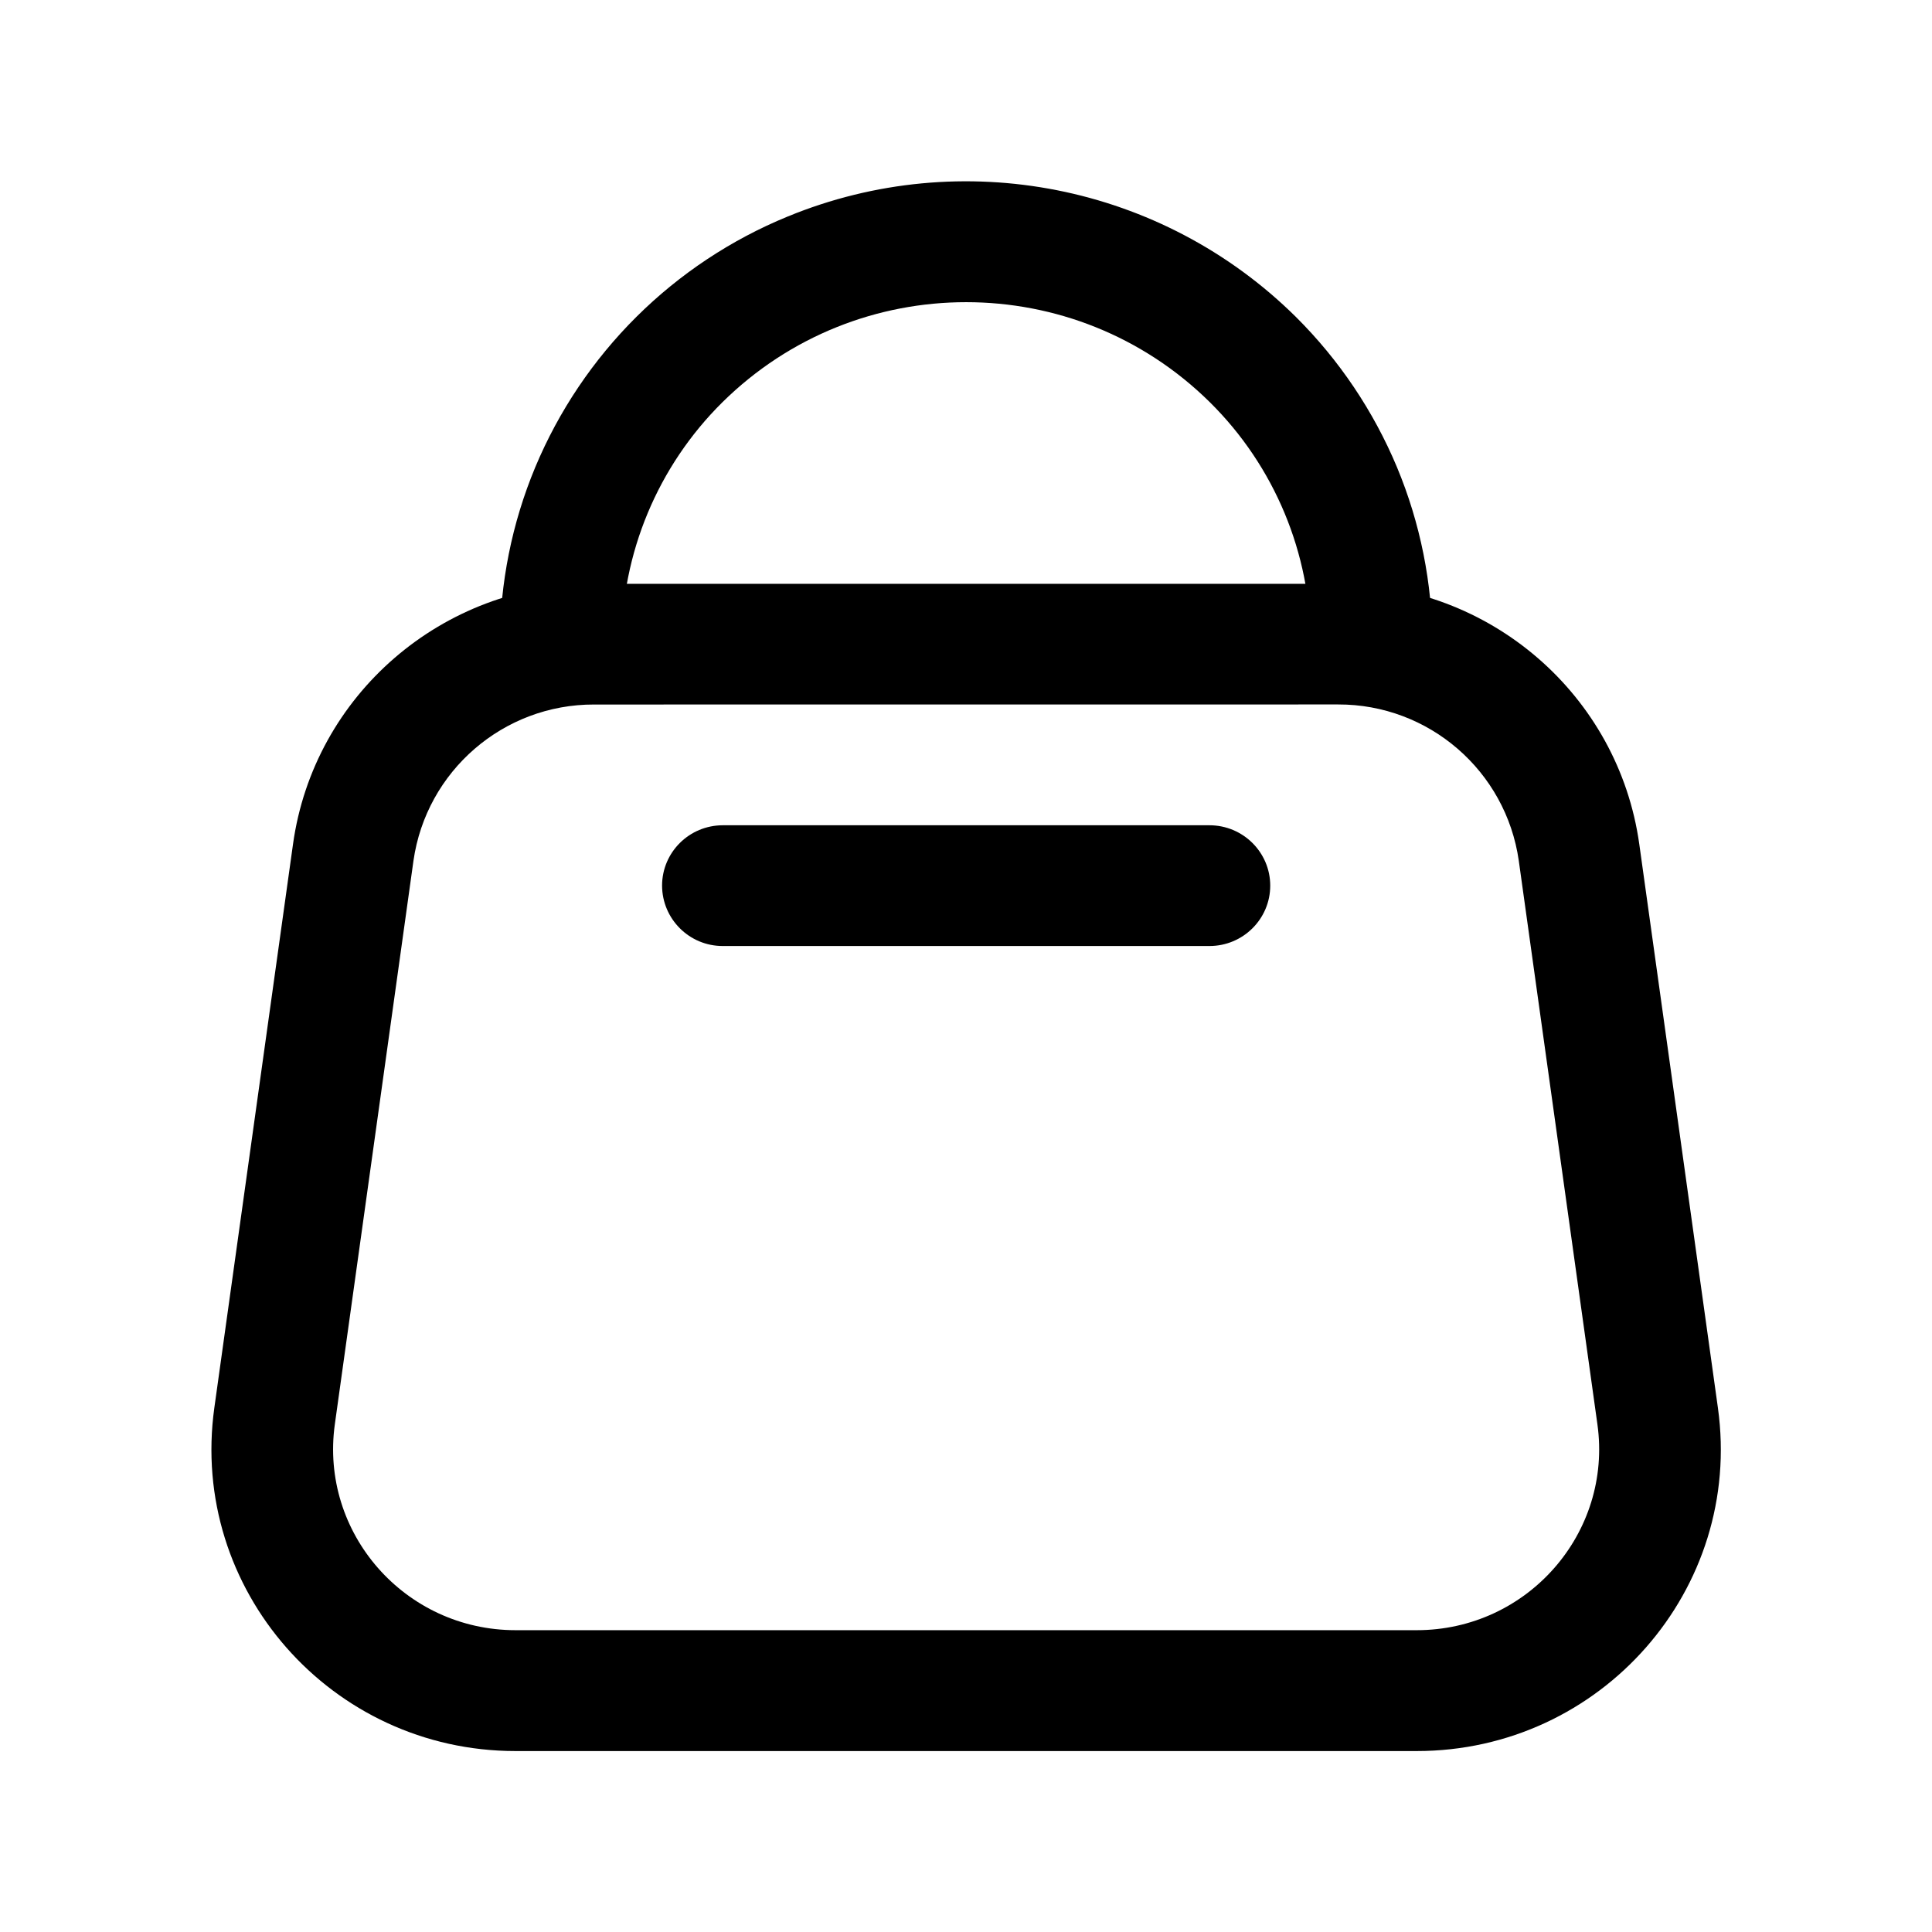
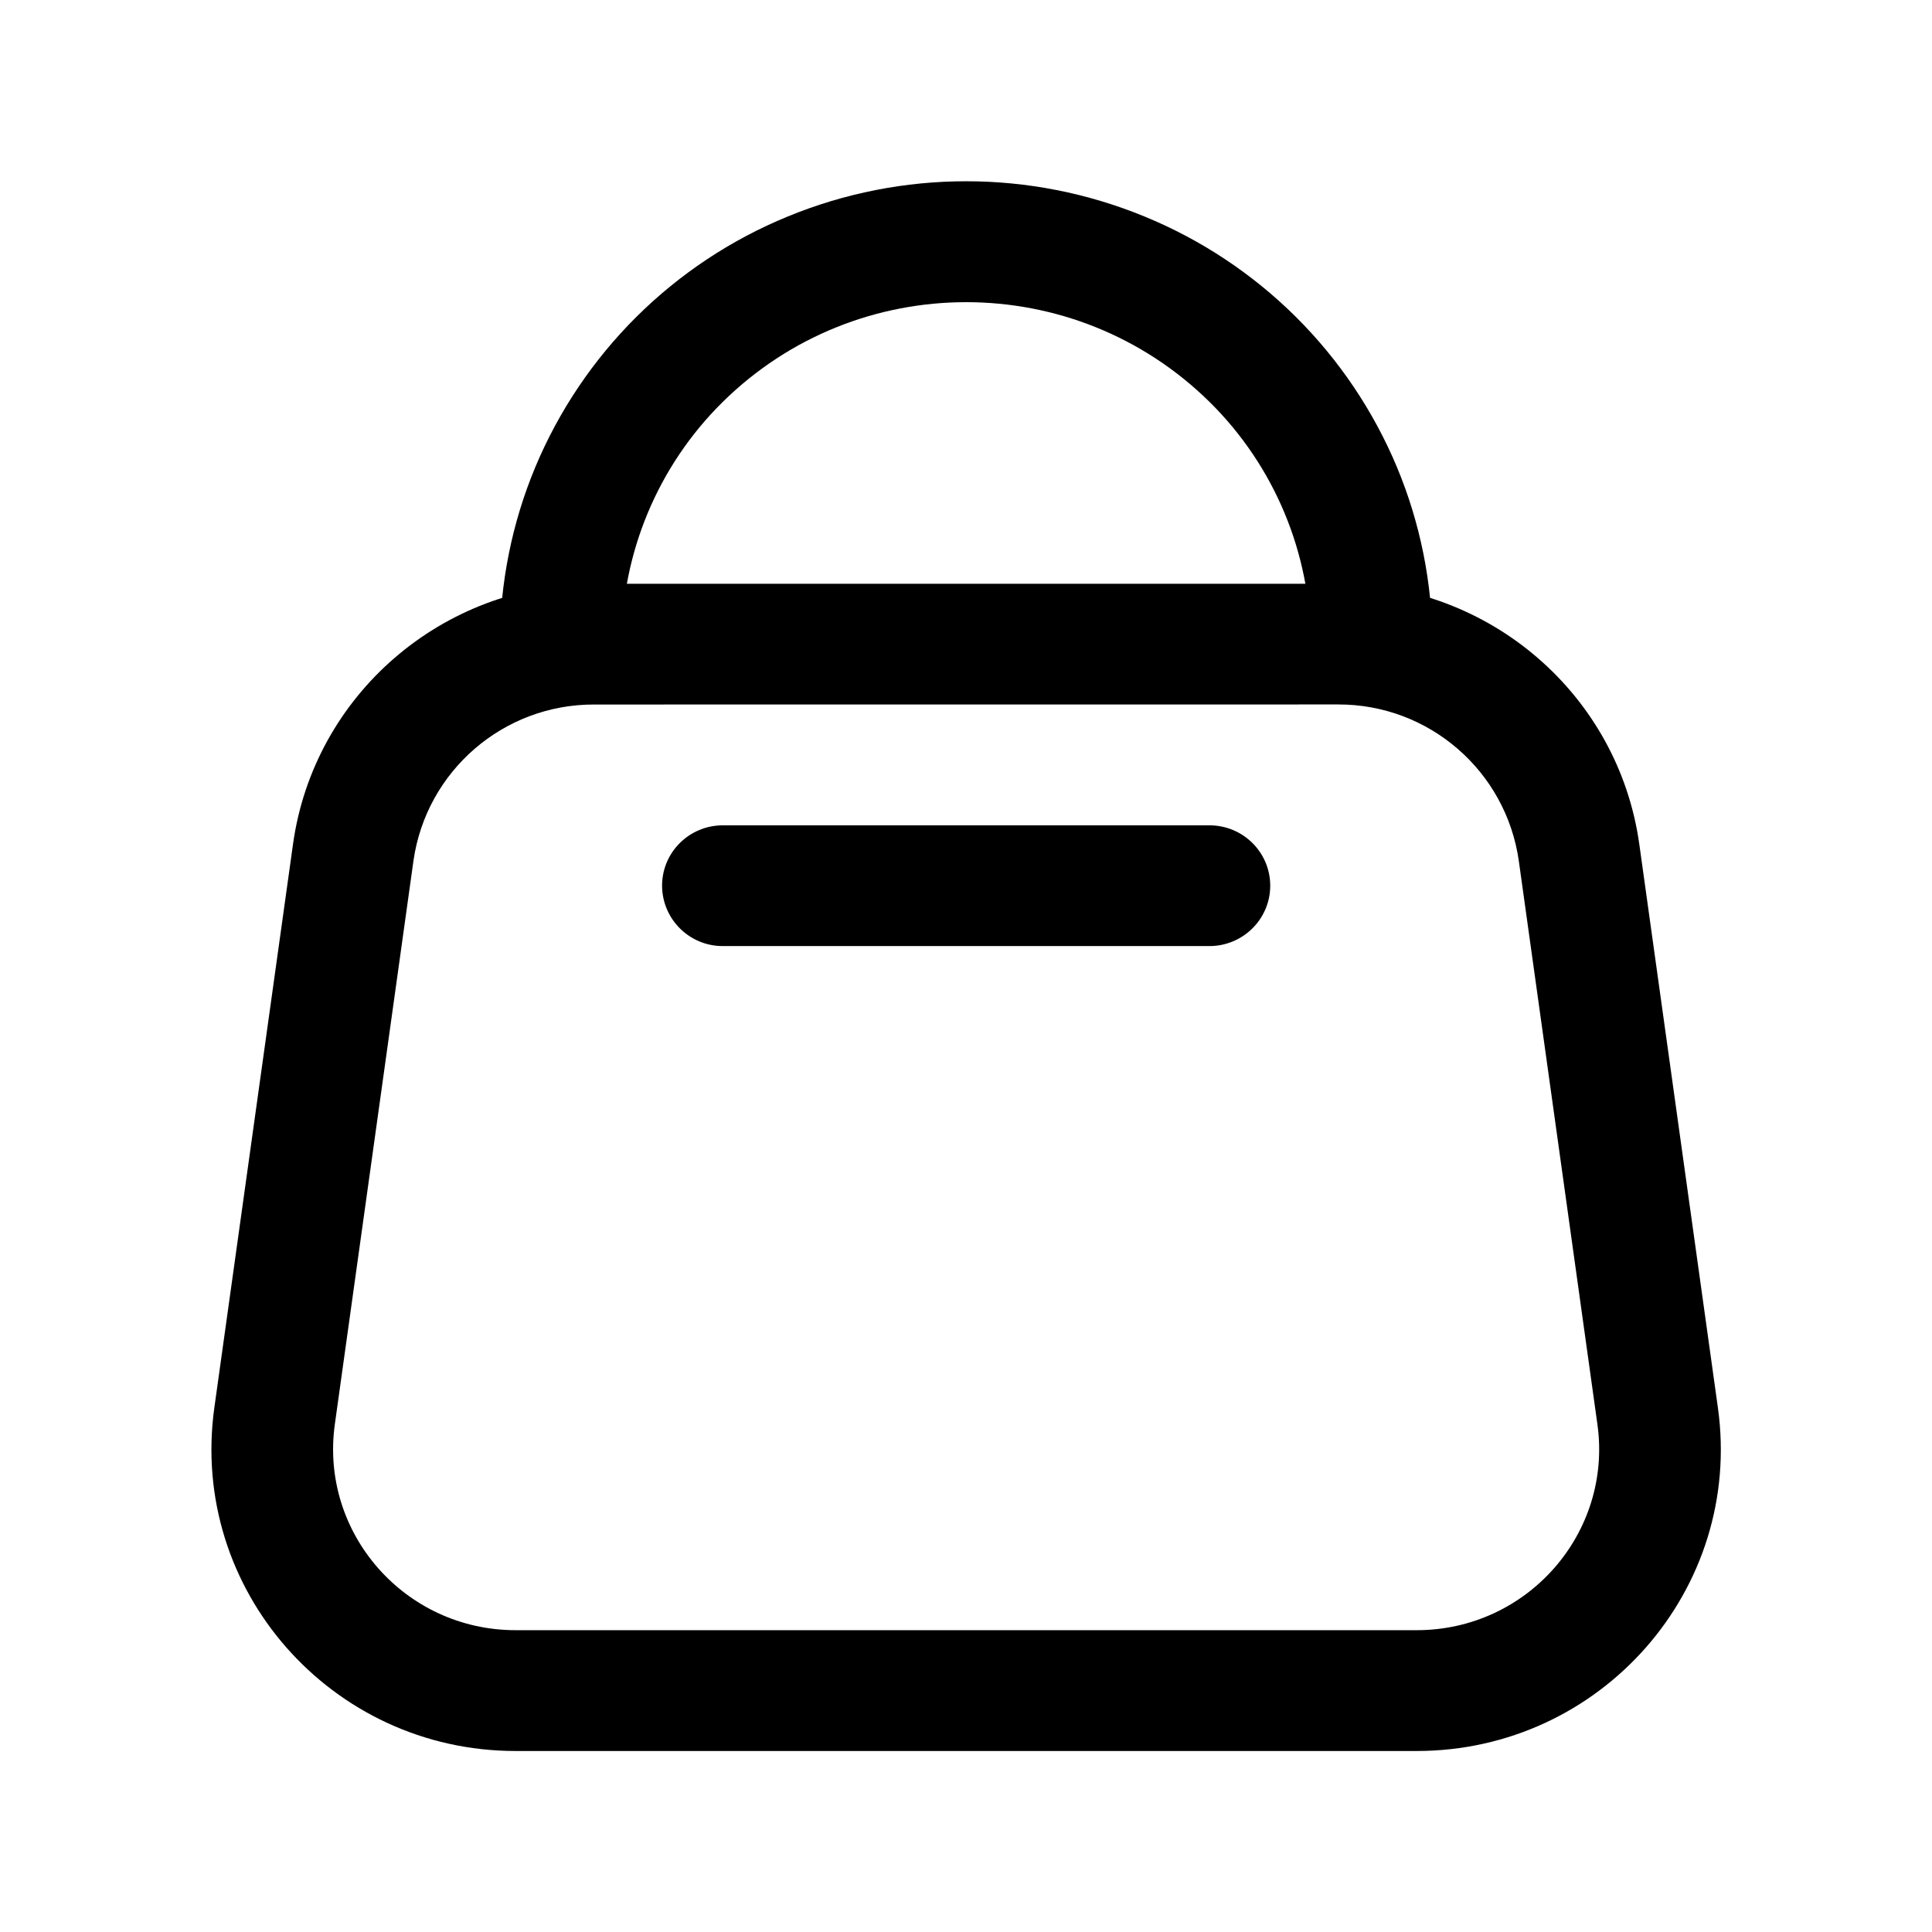
<svg xmlns="http://www.w3.org/2000/svg" width="32" height="32" fill="none" class="persona-icon" viewBox="0 0 32 32">
-   <path fill="currentColor" fill-rule="evenodd" d="M13.047 3.586a7.77 7.77 0 0 1 8.416 1.662 7.7 7.7 0 0 1 1.674 2.487c.388.93.588 1.927.588 2.934H21.71a5.63 5.63 0 0 0-1.671-4.007 5.745 5.745 0 0 0-8.073 0 5.632 5.632 0 0 0-1.672 4.007H8.279c0-1.007.2-2.004.588-2.934a7.7 7.7 0 0 1 1.674-2.487 7.7 7.7 0 0 1 2.506-1.662" clip-rule="evenodd" />
-   <path fill="currentColor" fill-rule="evenodd" d="M4.853 13.983C5.197 11.51 7.327 9.67 9.842 9.67h12.32c2.516 0 4.645 1.841 4.99 4.314l1.302 9.334c.419 3.005-1.933 5.685-4.99 5.685H8.54c-3.056 0-5.408-2.68-4.99-5.685zm4.989-2.314a3.015 3.015 0 0 0-2.994 2.589L5.546 23.59c-.251 1.803 1.16 3.411 2.994 3.411h14.925c1.833 0 3.245-1.608 2.993-3.411l-1.302-9.333a3.015 3.015 0 0 0-2.993-2.589z" clip-rule="evenodd" />
-   <path fill="currentColor" fill-rule="evenodd" d="M10.966 14.669c0-.552.45-1 1.007-1h8.059c.556 0 1.007.448 1.007 1s-.451 1-1.007 1h-8.06a1.004 1.004 0 0 1-1.006-1" clip-rule="evenodd" />
+   <path fill="currentColor" fill-rule="evenodd" d="M13.047 3.586a7.77 7.77 0 0 1 5.91 0c.938.385 1.789.95 2.506 1.662a7.7 7.7 0 0 1 1.674 2.487c.388.93.588 1.927.588 2.934H21.71a5.63 5.63 0 0 0-1.671-4.007 5.745 5.745 0 0 0-8.073 0 5.632 5.632 0 0 0-1.672 4.007H8.279c0-1.007.2-2.004.588-2.934a7.7 7.7 0 0 1 1.674-2.487 7.7 7.7 0 0 1 2.506-1.662" clip-rule="evenodd" />
+   <path fill="currentColor" fill-rule="evenodd" d="M4.853 13.983c.344-2.472 2.474-4.314 4.989-4.314h12.32c2.516 0 4.645 1.842 4.99 4.314l1.302 9.334c.419 3.005-1.933 5.685-4.99 5.685H8.54c-3.056 0-5.408-2.68-4.99-5.685zm4.989-2.314a3.015 3.015 0 0 0-2.994 2.589L5.546 23.59c-.251 1.803 1.16 3.411 2.994 3.411h14.925c1.833 0 3.245-1.608 2.993-3.411l-1.302-9.333a3.015 3.015 0 0 0-2.993-2.589z" clip-rule="evenodd" />
+   <path fill="currentColor" fill-rule="evenodd" d="M10.966 14.67c0-.553.45-1 1.007-1h8.059c.556 0 1.007.447 1.007 1 0 .551-.451 1-1.007 1h-8.06a1.004 1.004 0 0 1-1.006-1" clip-rule="evenodd" />
</svg>
